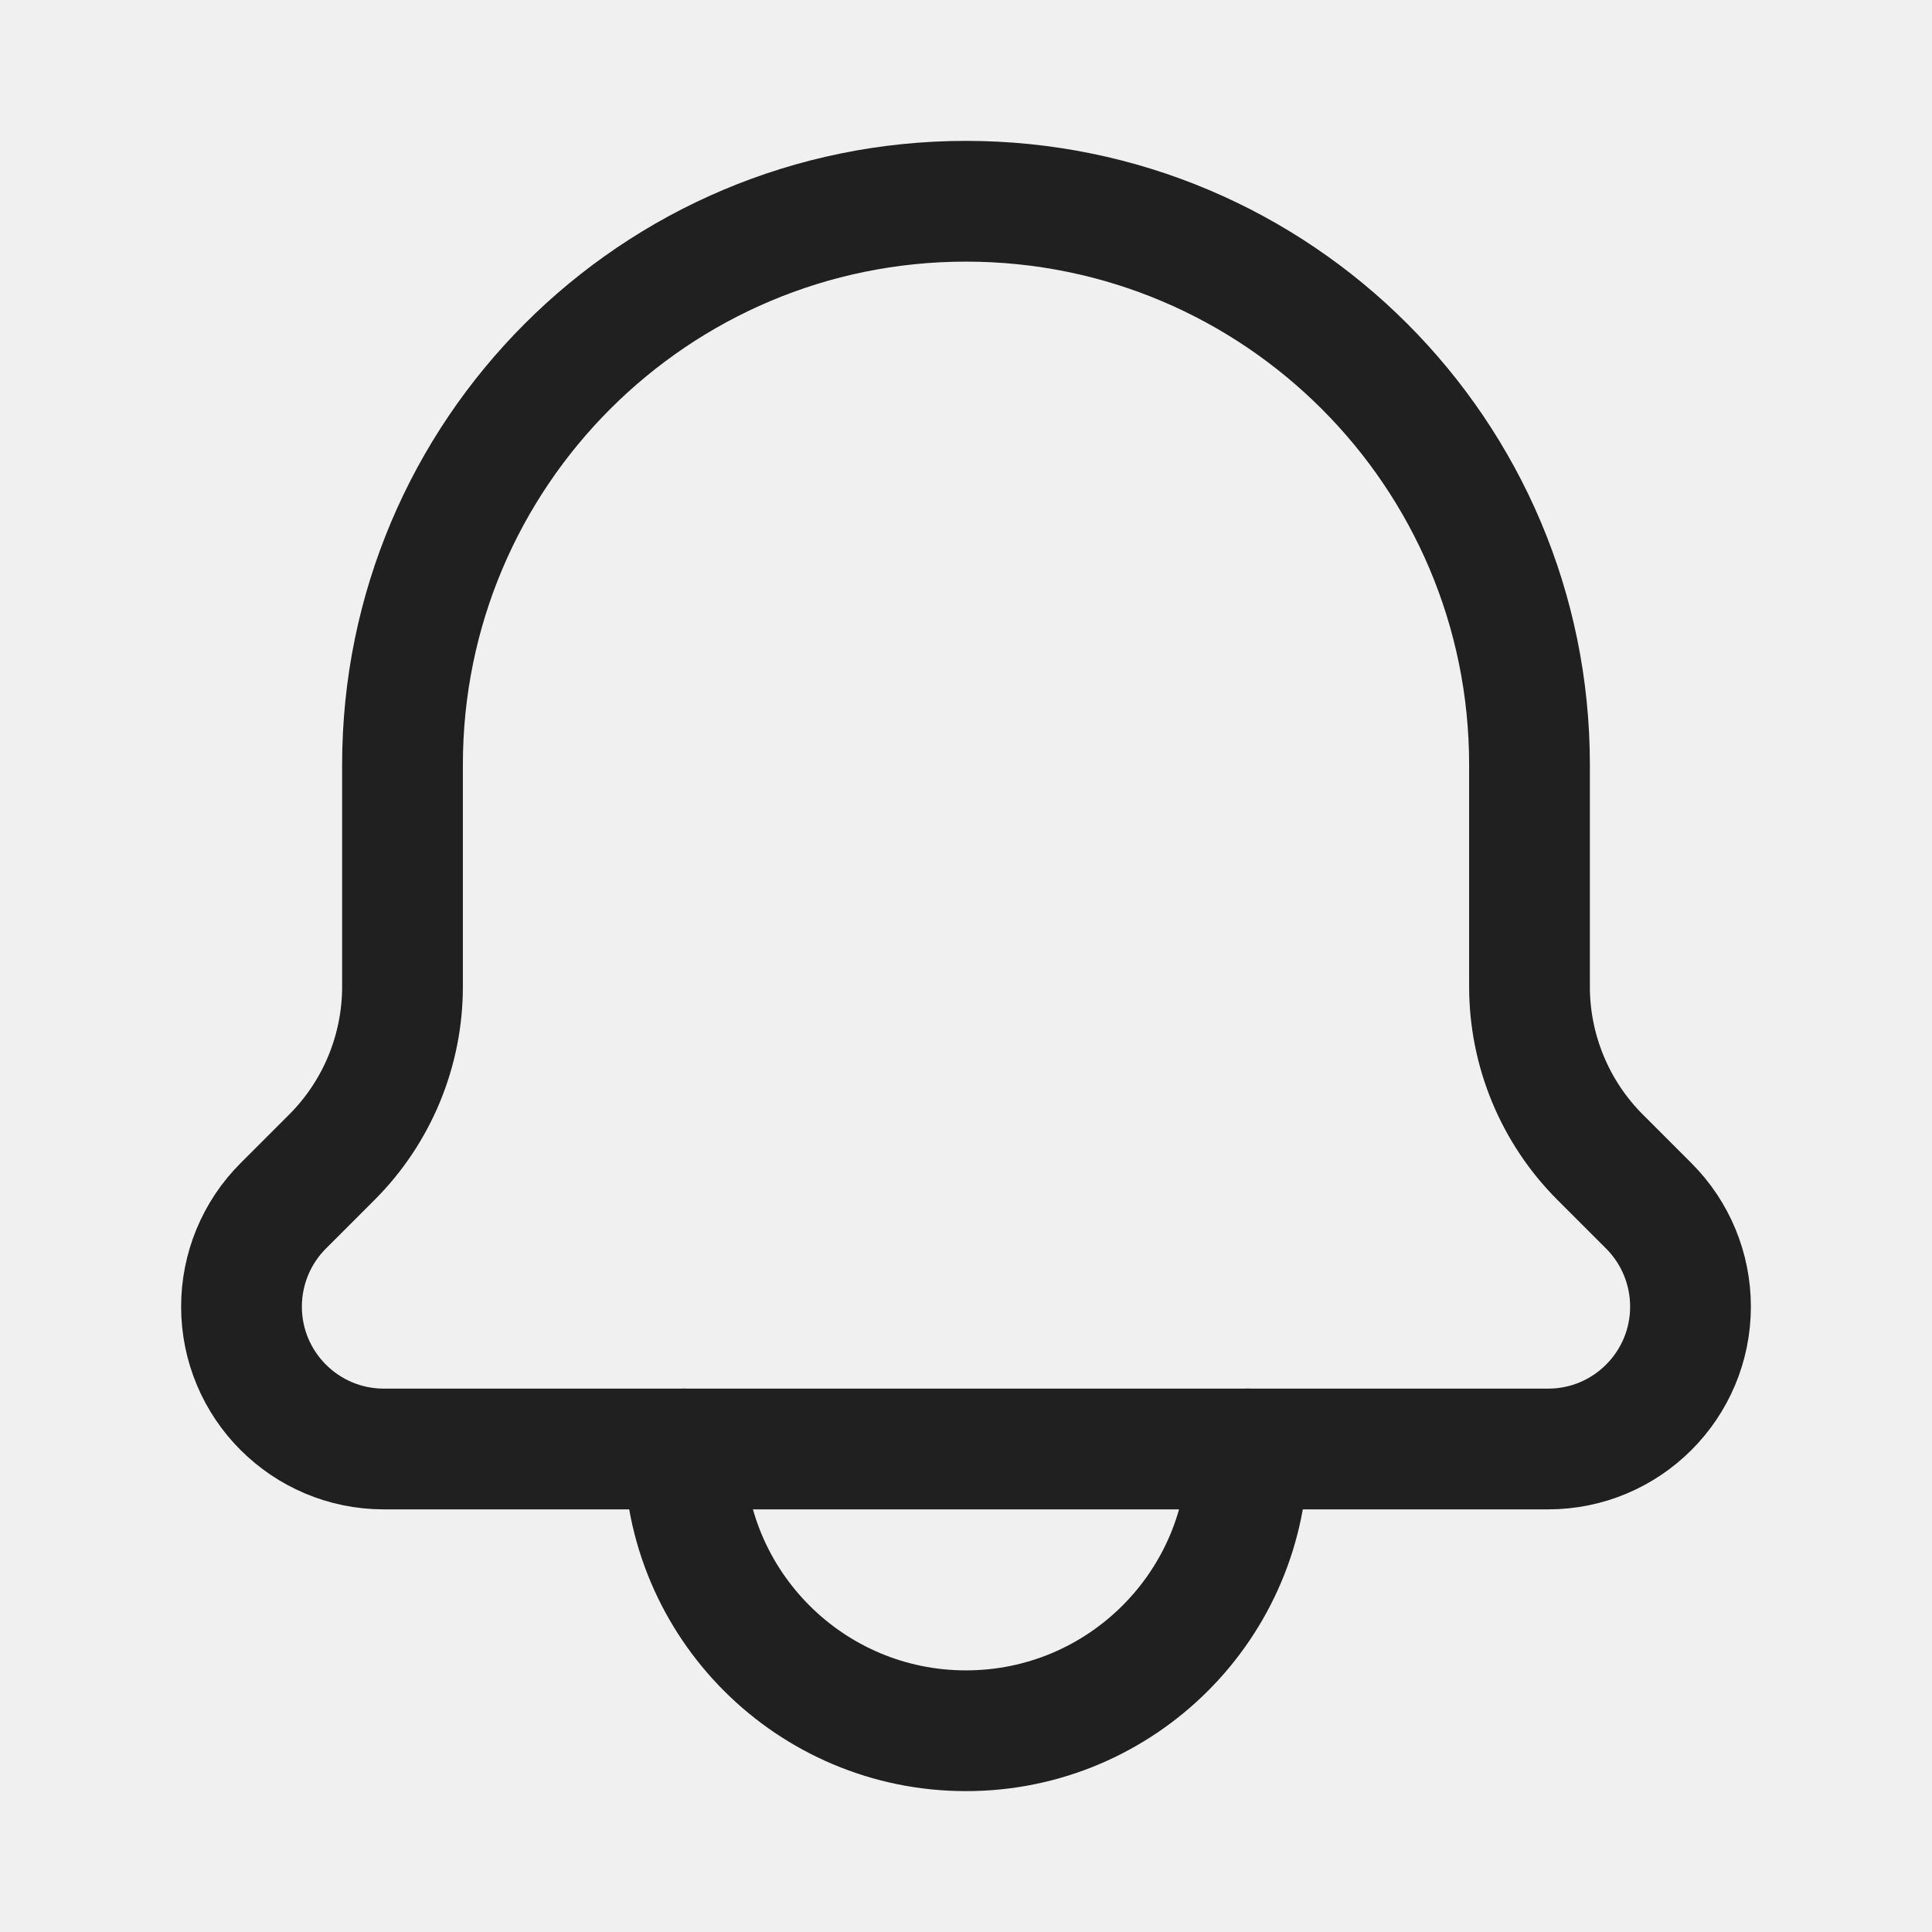
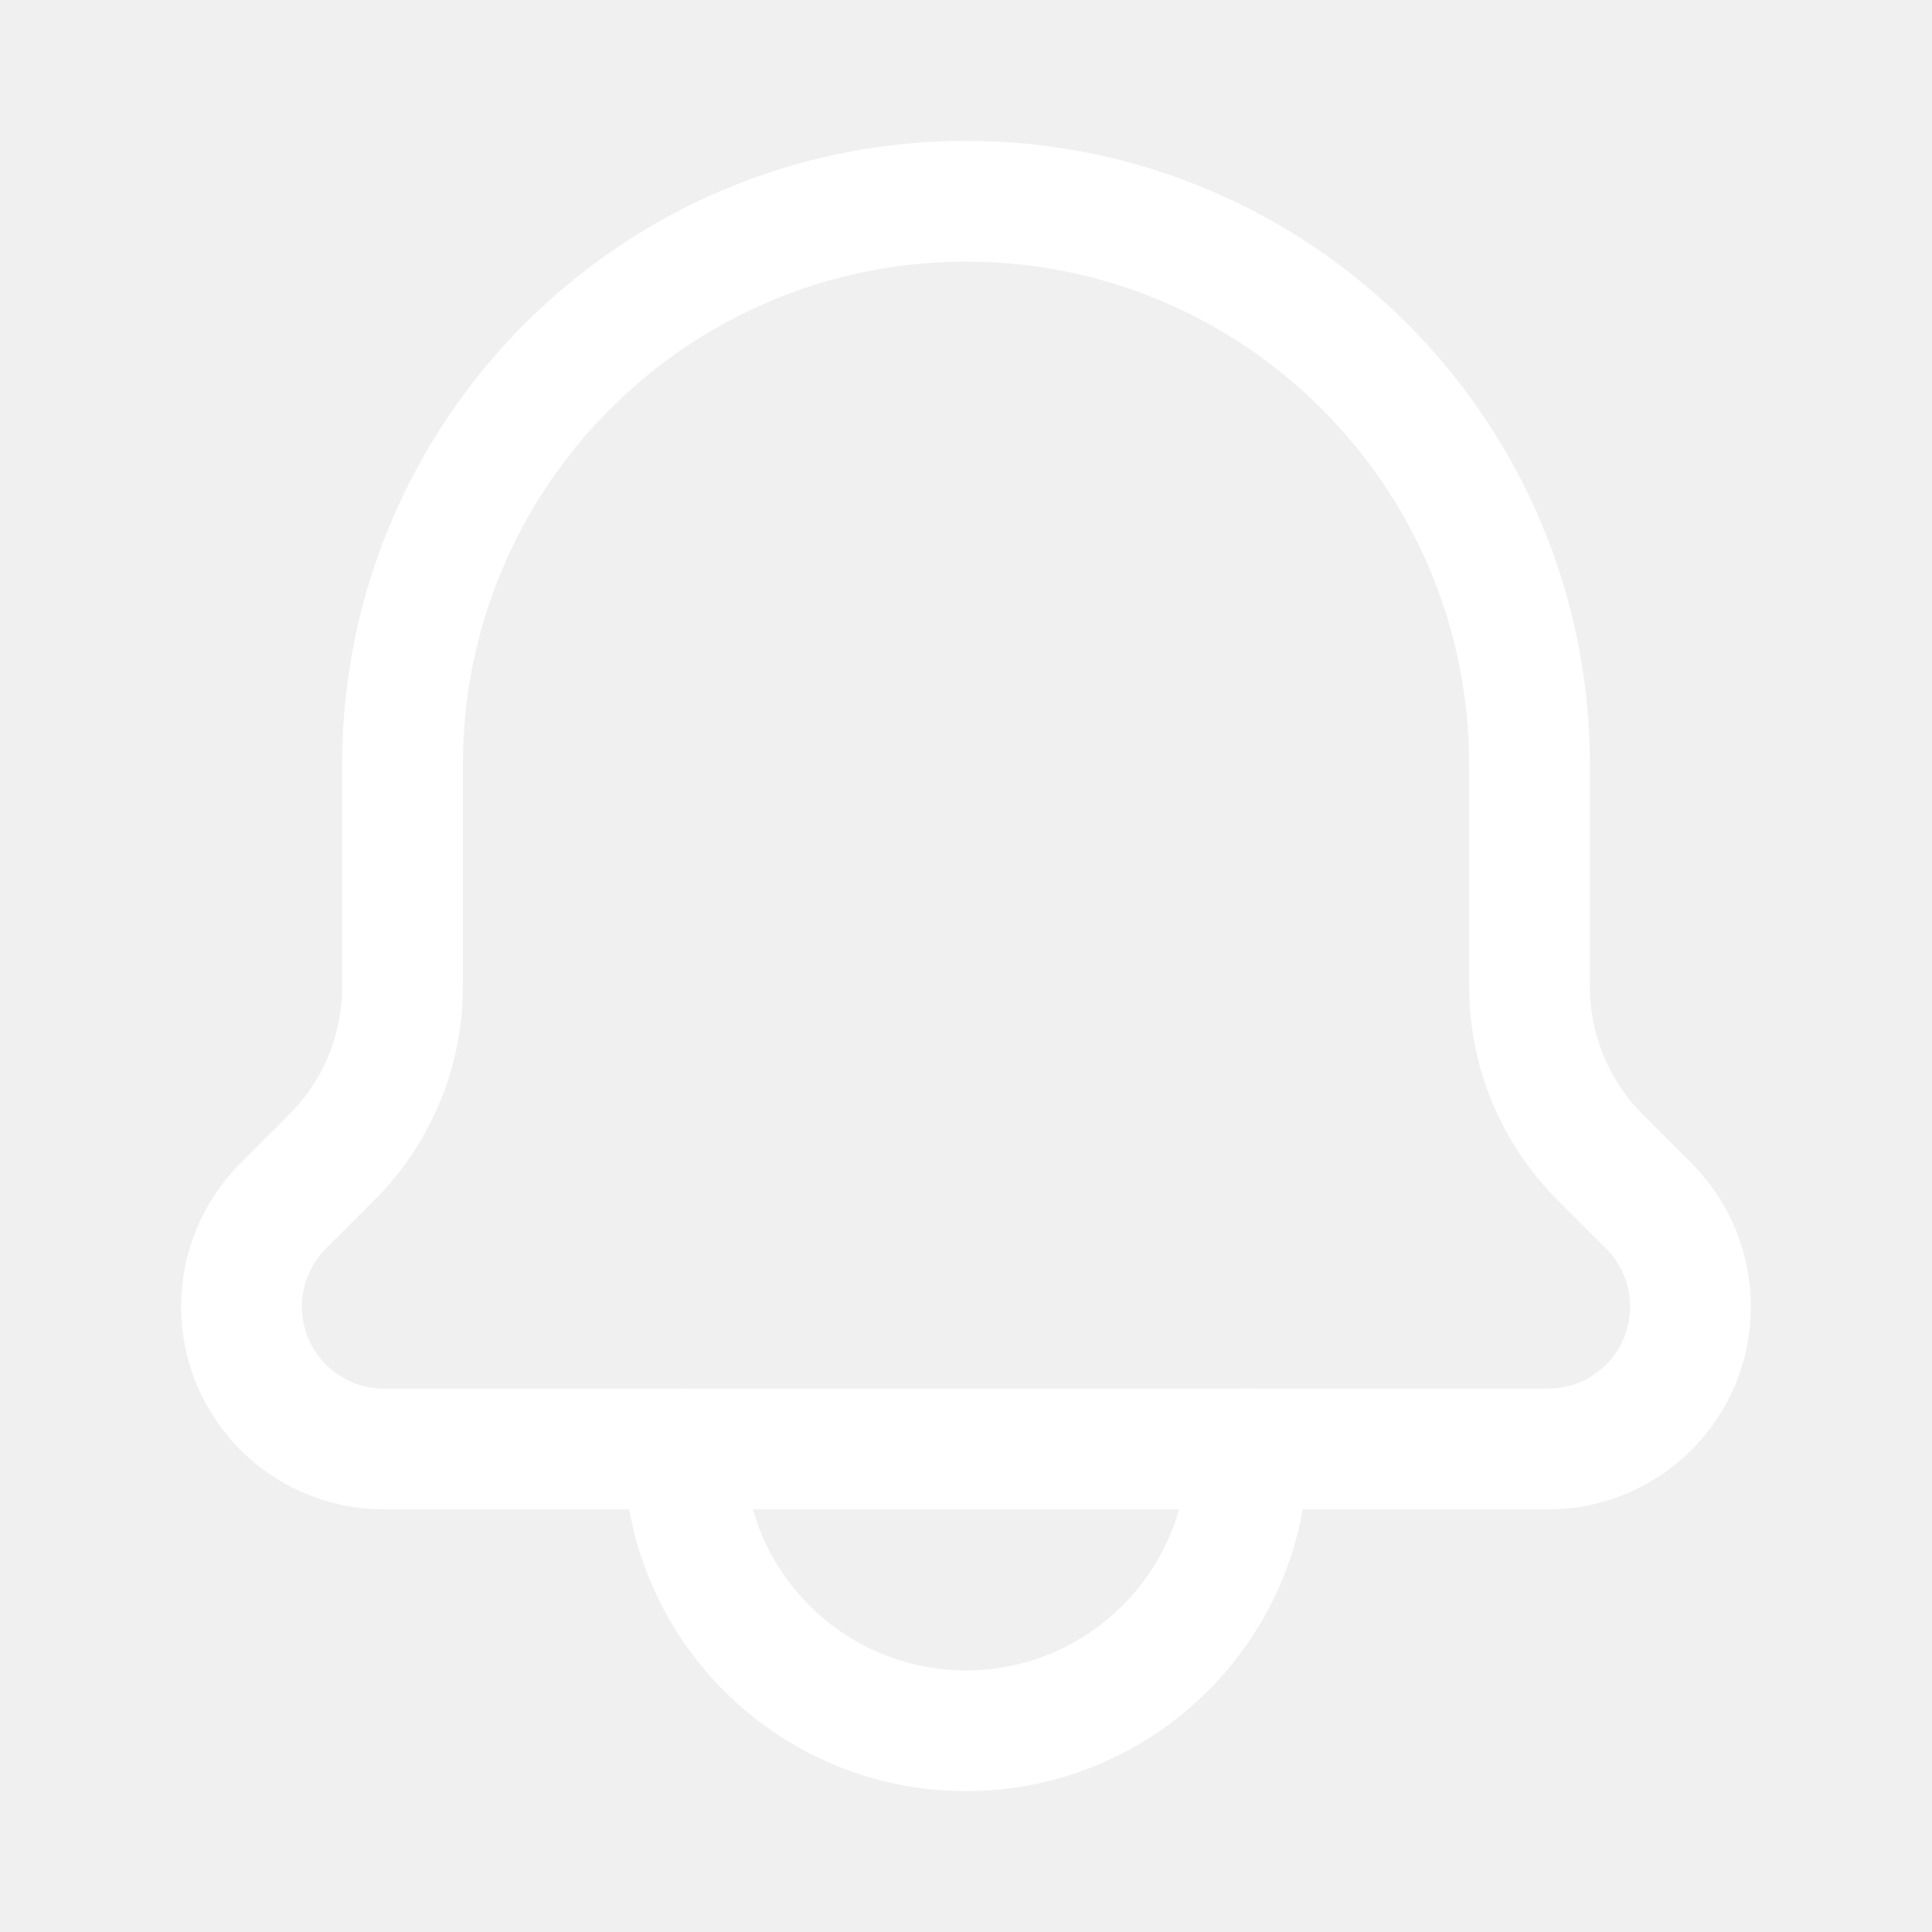
<svg xmlns="http://www.w3.org/2000/svg" width="24" height="24" viewBox="0 0 24 24" fill="none">
-   <path d="M8.5 18C8.5 19.933 10.067 21.5 12 21.5C13.933 21.5 15.5 19.933 15.5 18" stroke-width="1.5" stroke-linecap="round" stroke-linejoin="round" stroke="#202020" />
-   <path d="M4.769 18H19.231C20.208 18 21 17.208 21 16.231C21 15.762 20.814 15.312 20.482 14.98L19.879 14.377C19.316 13.815 19 13.051 19 12.256V9.5C19 5.634 15.866 2.5 12 2.5C8.134 2.5 5 5.634 5 9.5V12.256C5 13.051 4.684 13.815 4.121 14.377L3.518 14.98C3.186 15.312 3 15.762 3 16.231C3 17.208 3.792 18 4.769 18Z" stroke-width="1.5" stroke-linecap="round" stroke-linejoin="round" stroke="#202020" />
+   <path d="M8.5 18C8.5 19.933 10.067 21.5 12 21.5C13.933 21.5 15.5 19.933 15.5 18" stroke-width="1.5" stroke-linecap="round" stroke-linejoin="round" stroke="#FFFFFF" />
+   <path d="M4.769 18H19.231C20.208 18 21 17.208 21 16.231C21 15.762 20.814 15.312 20.482 14.98L19.879 14.377C19.316 13.815 19 13.051 19 12.256V9.5C19 5.634 15.866 2.5 12 2.5C8.134 2.5 5 5.634 5 9.5V12.256C5 13.051 4.684 13.815 4.121 14.377L3.518 14.98C3.186 15.312 3 15.762 3 16.231C3 17.208 3.792 18 4.769 18Z" stroke-width="1.5" stroke-linecap="round" stroke-linejoin="round" stroke="#FFFFFF" />
</svg>
